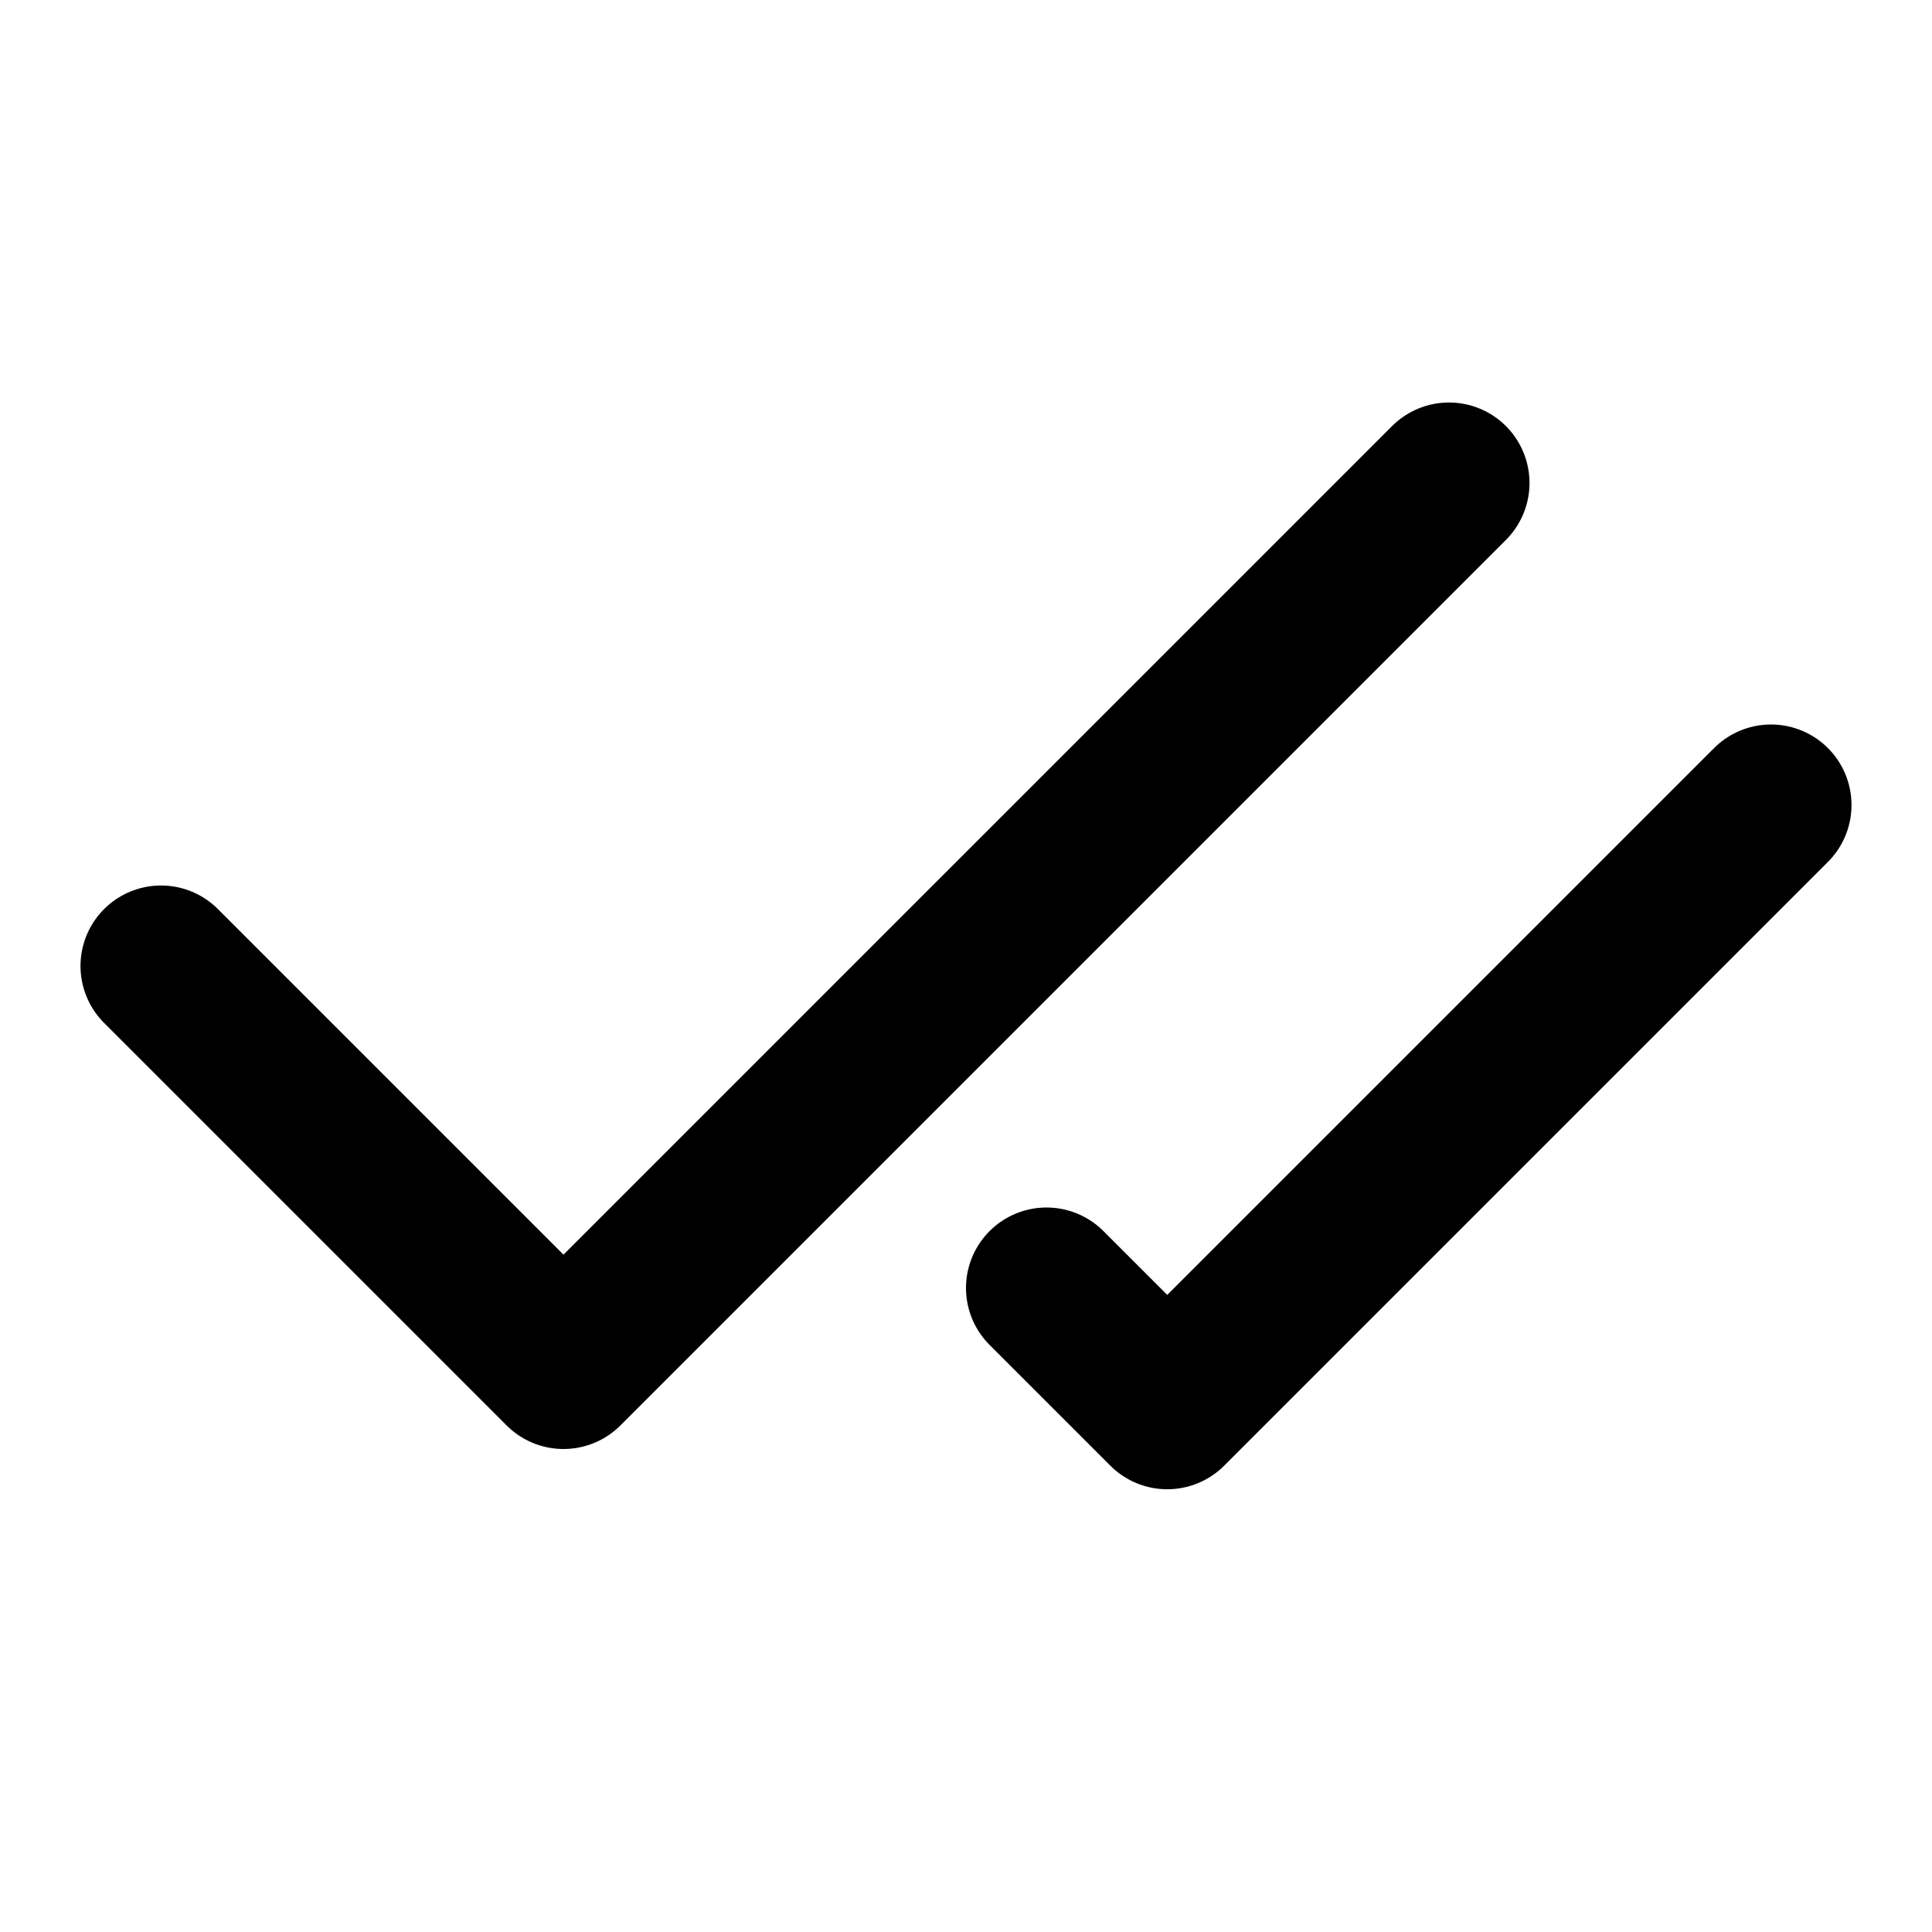
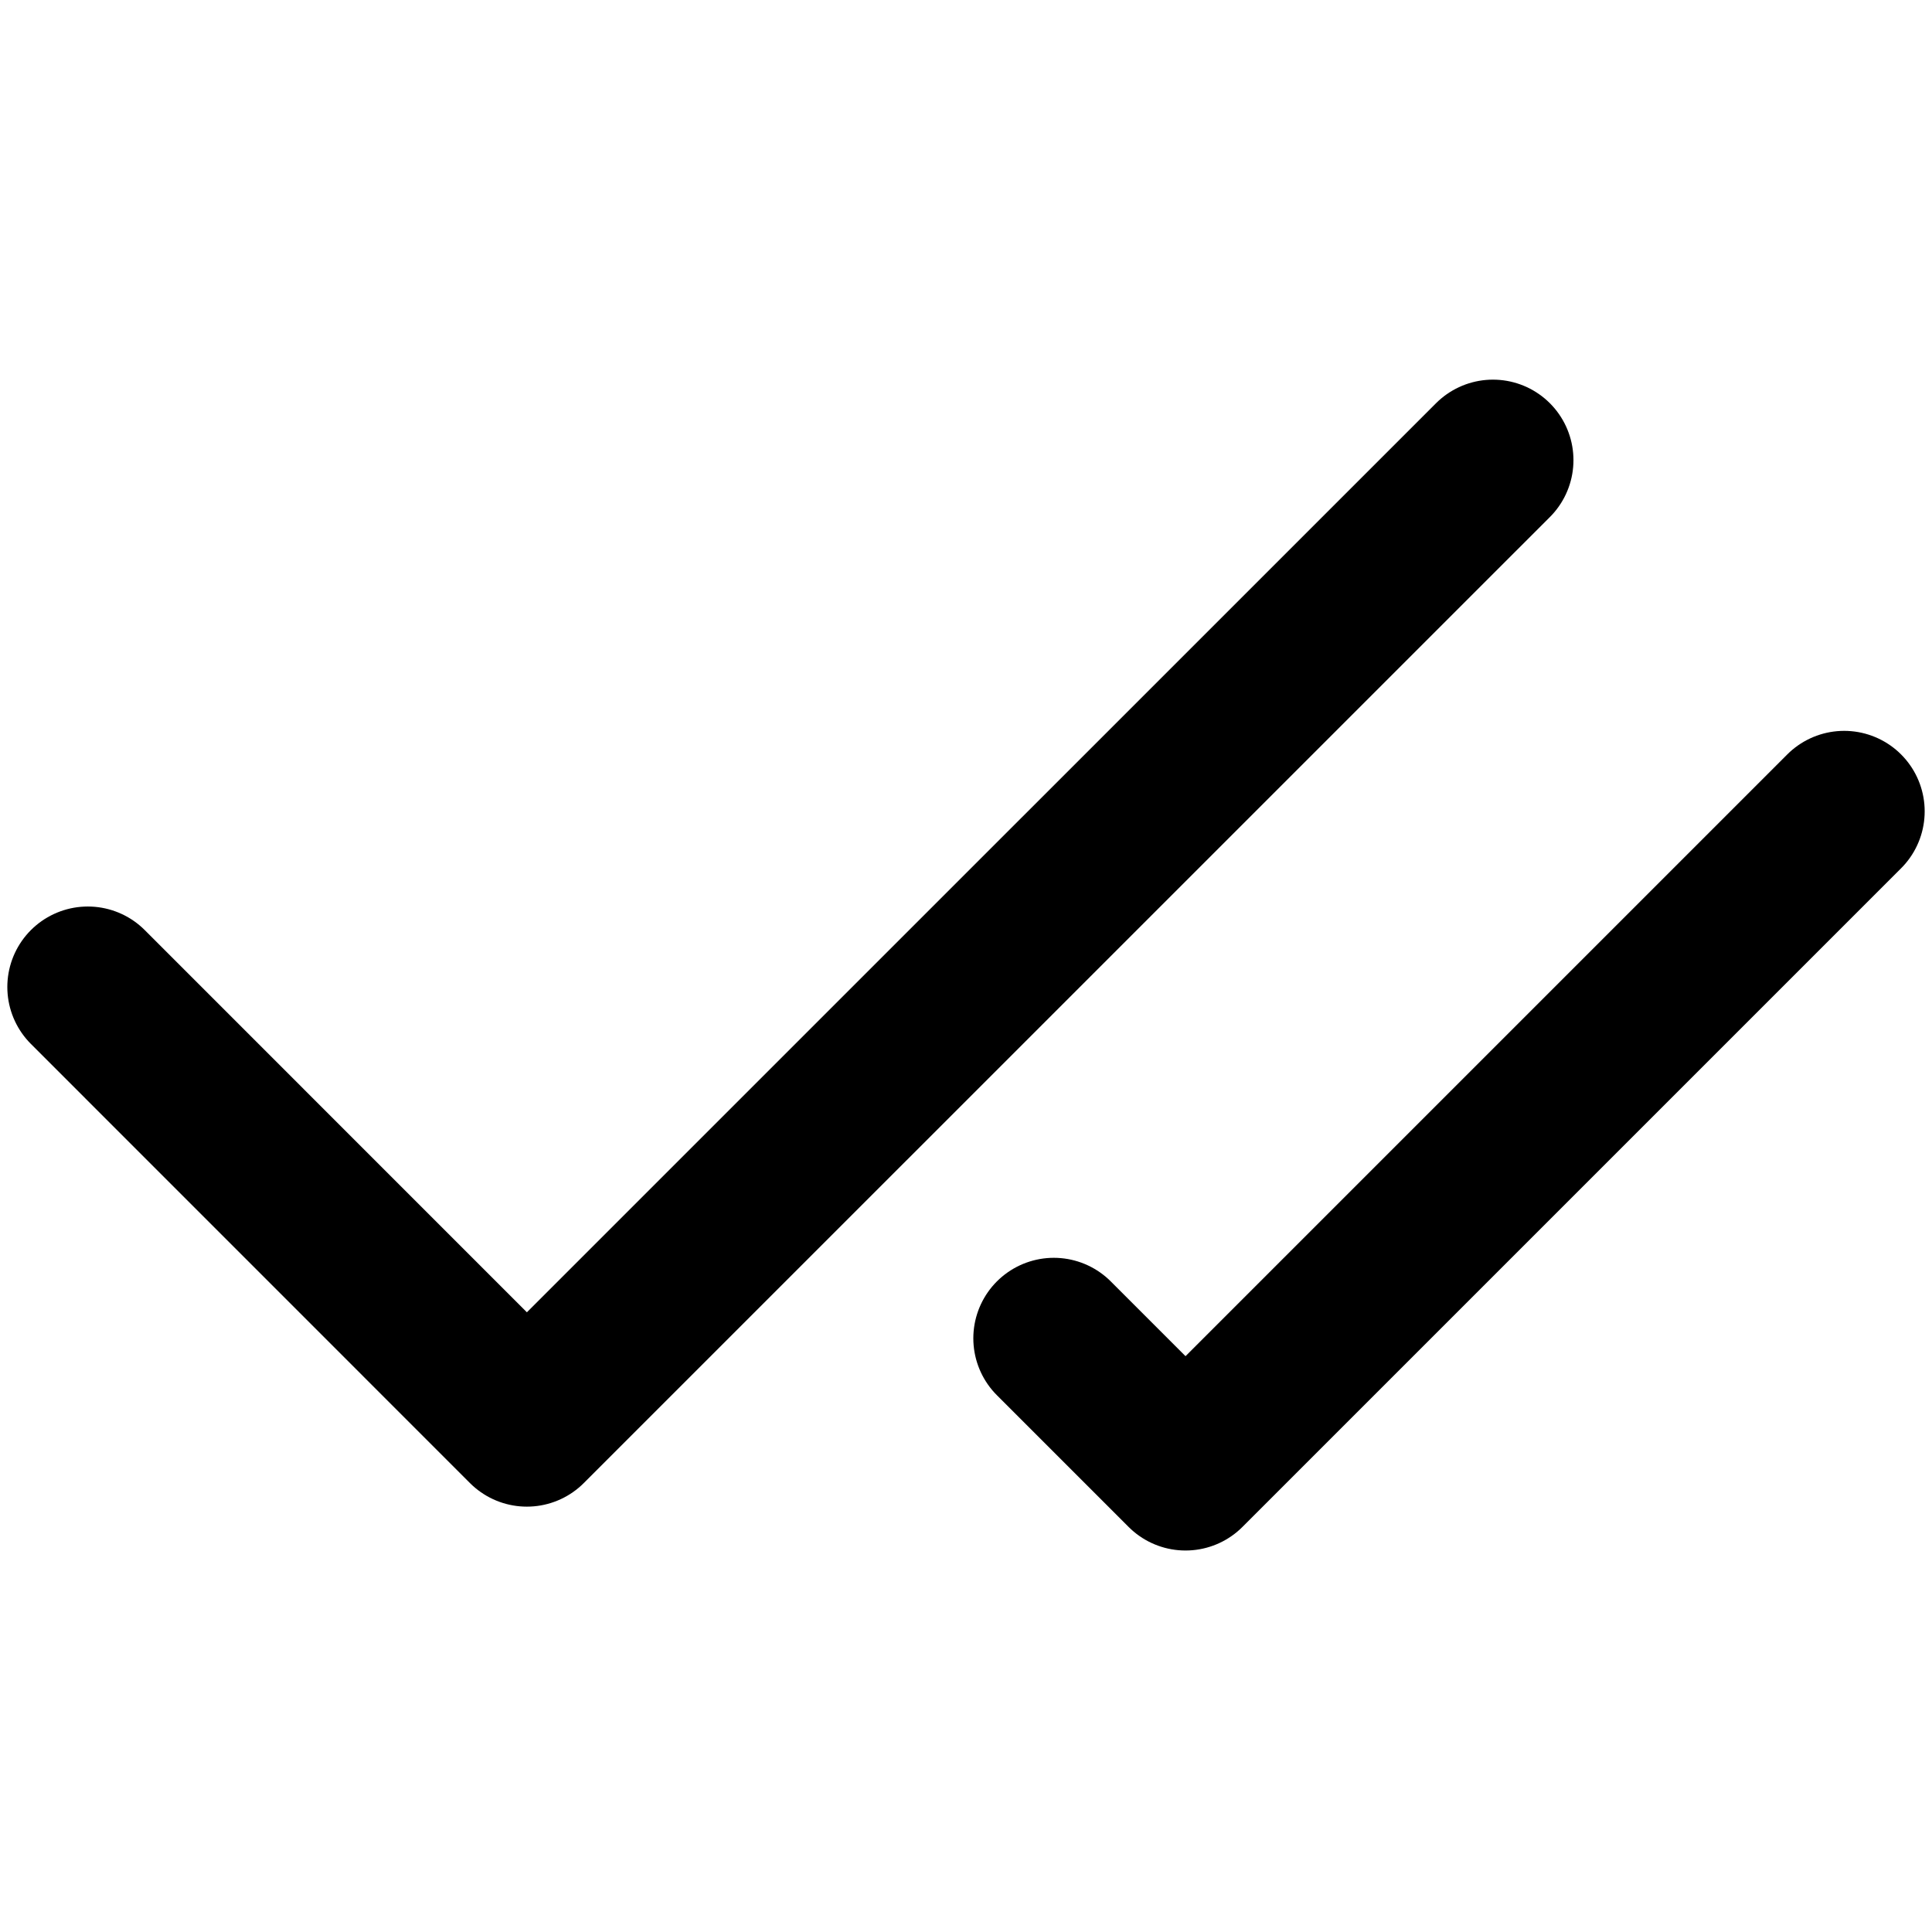
<svg xmlns="http://www.w3.org/2000/svg" width="24" height="24" viewBox="0 0 24 24" fill="none" stroke="currentColor" stroke-width="2" stroke-linecap="round" stroke-linejoin="round">
-   <path d="M18 6 7 17l-5-5" />
-   <path d="m22 10-7.5 7.5L13 16" />
+   <path d="M18.546 5.716 L6.545 17.716 L1.091 12.261" />
+   <path d="M22.909 10.079 L14.727 18.261 L13.091 16.625" />
</svg>
